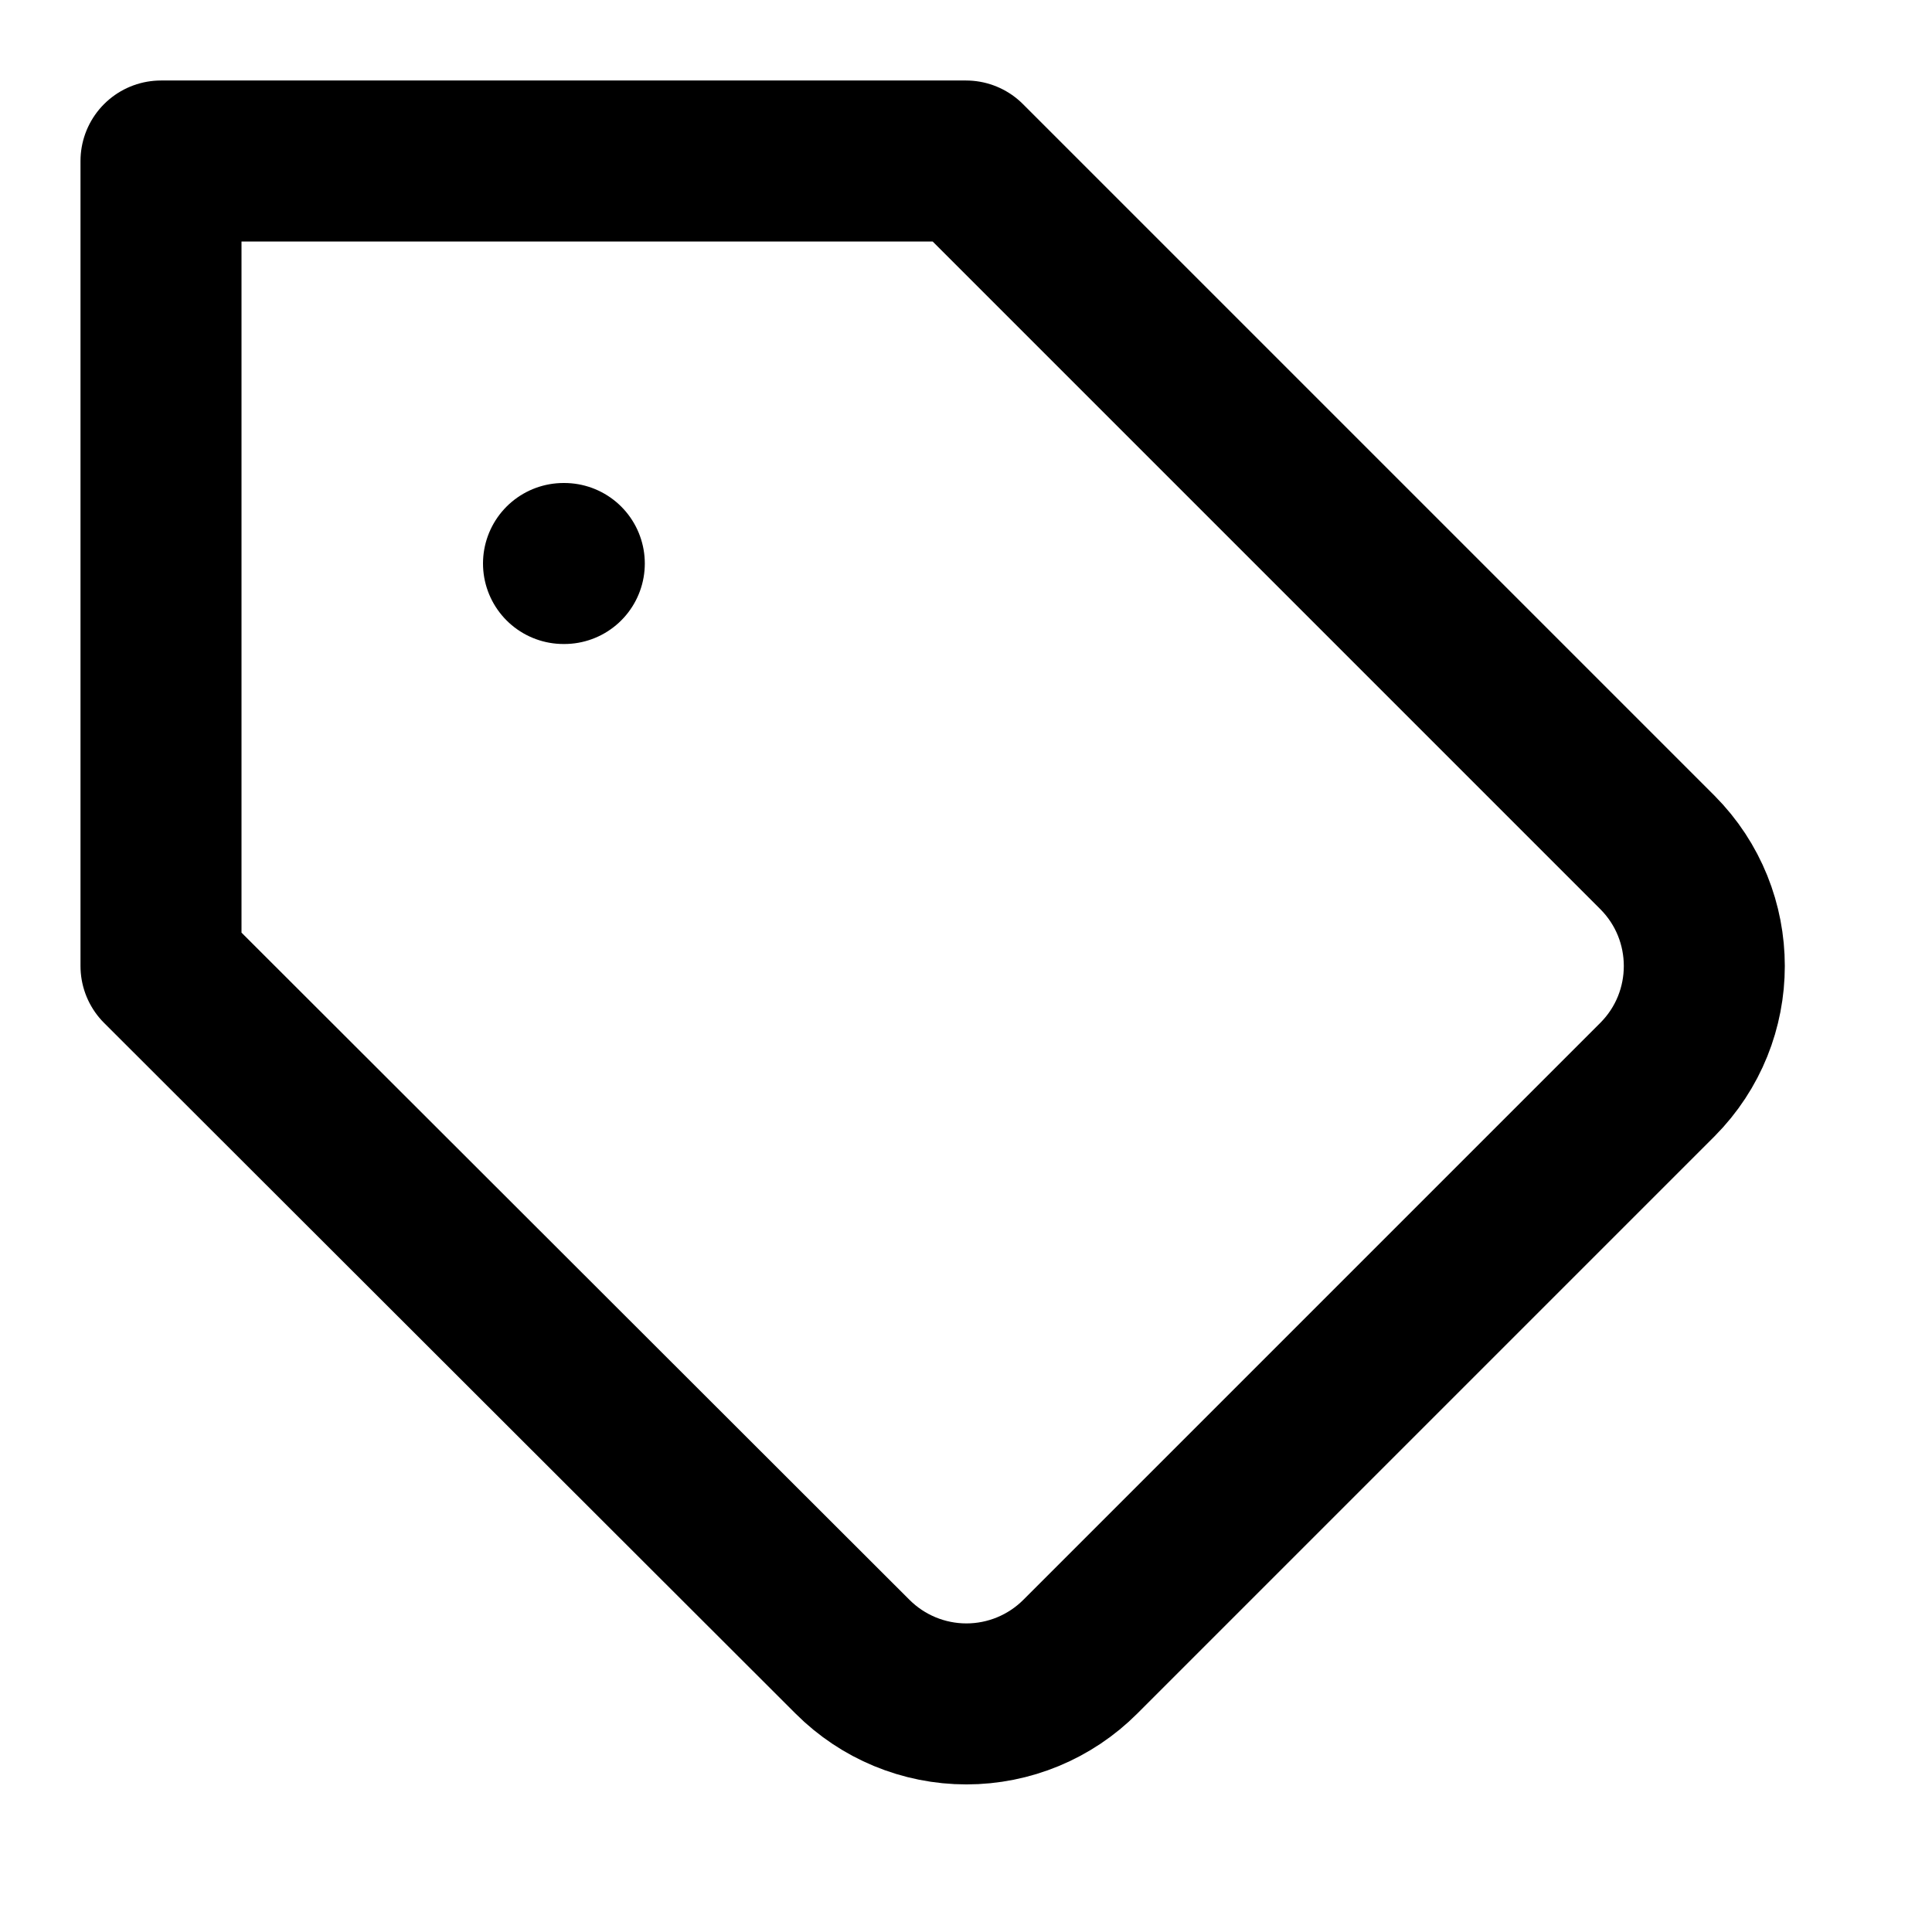
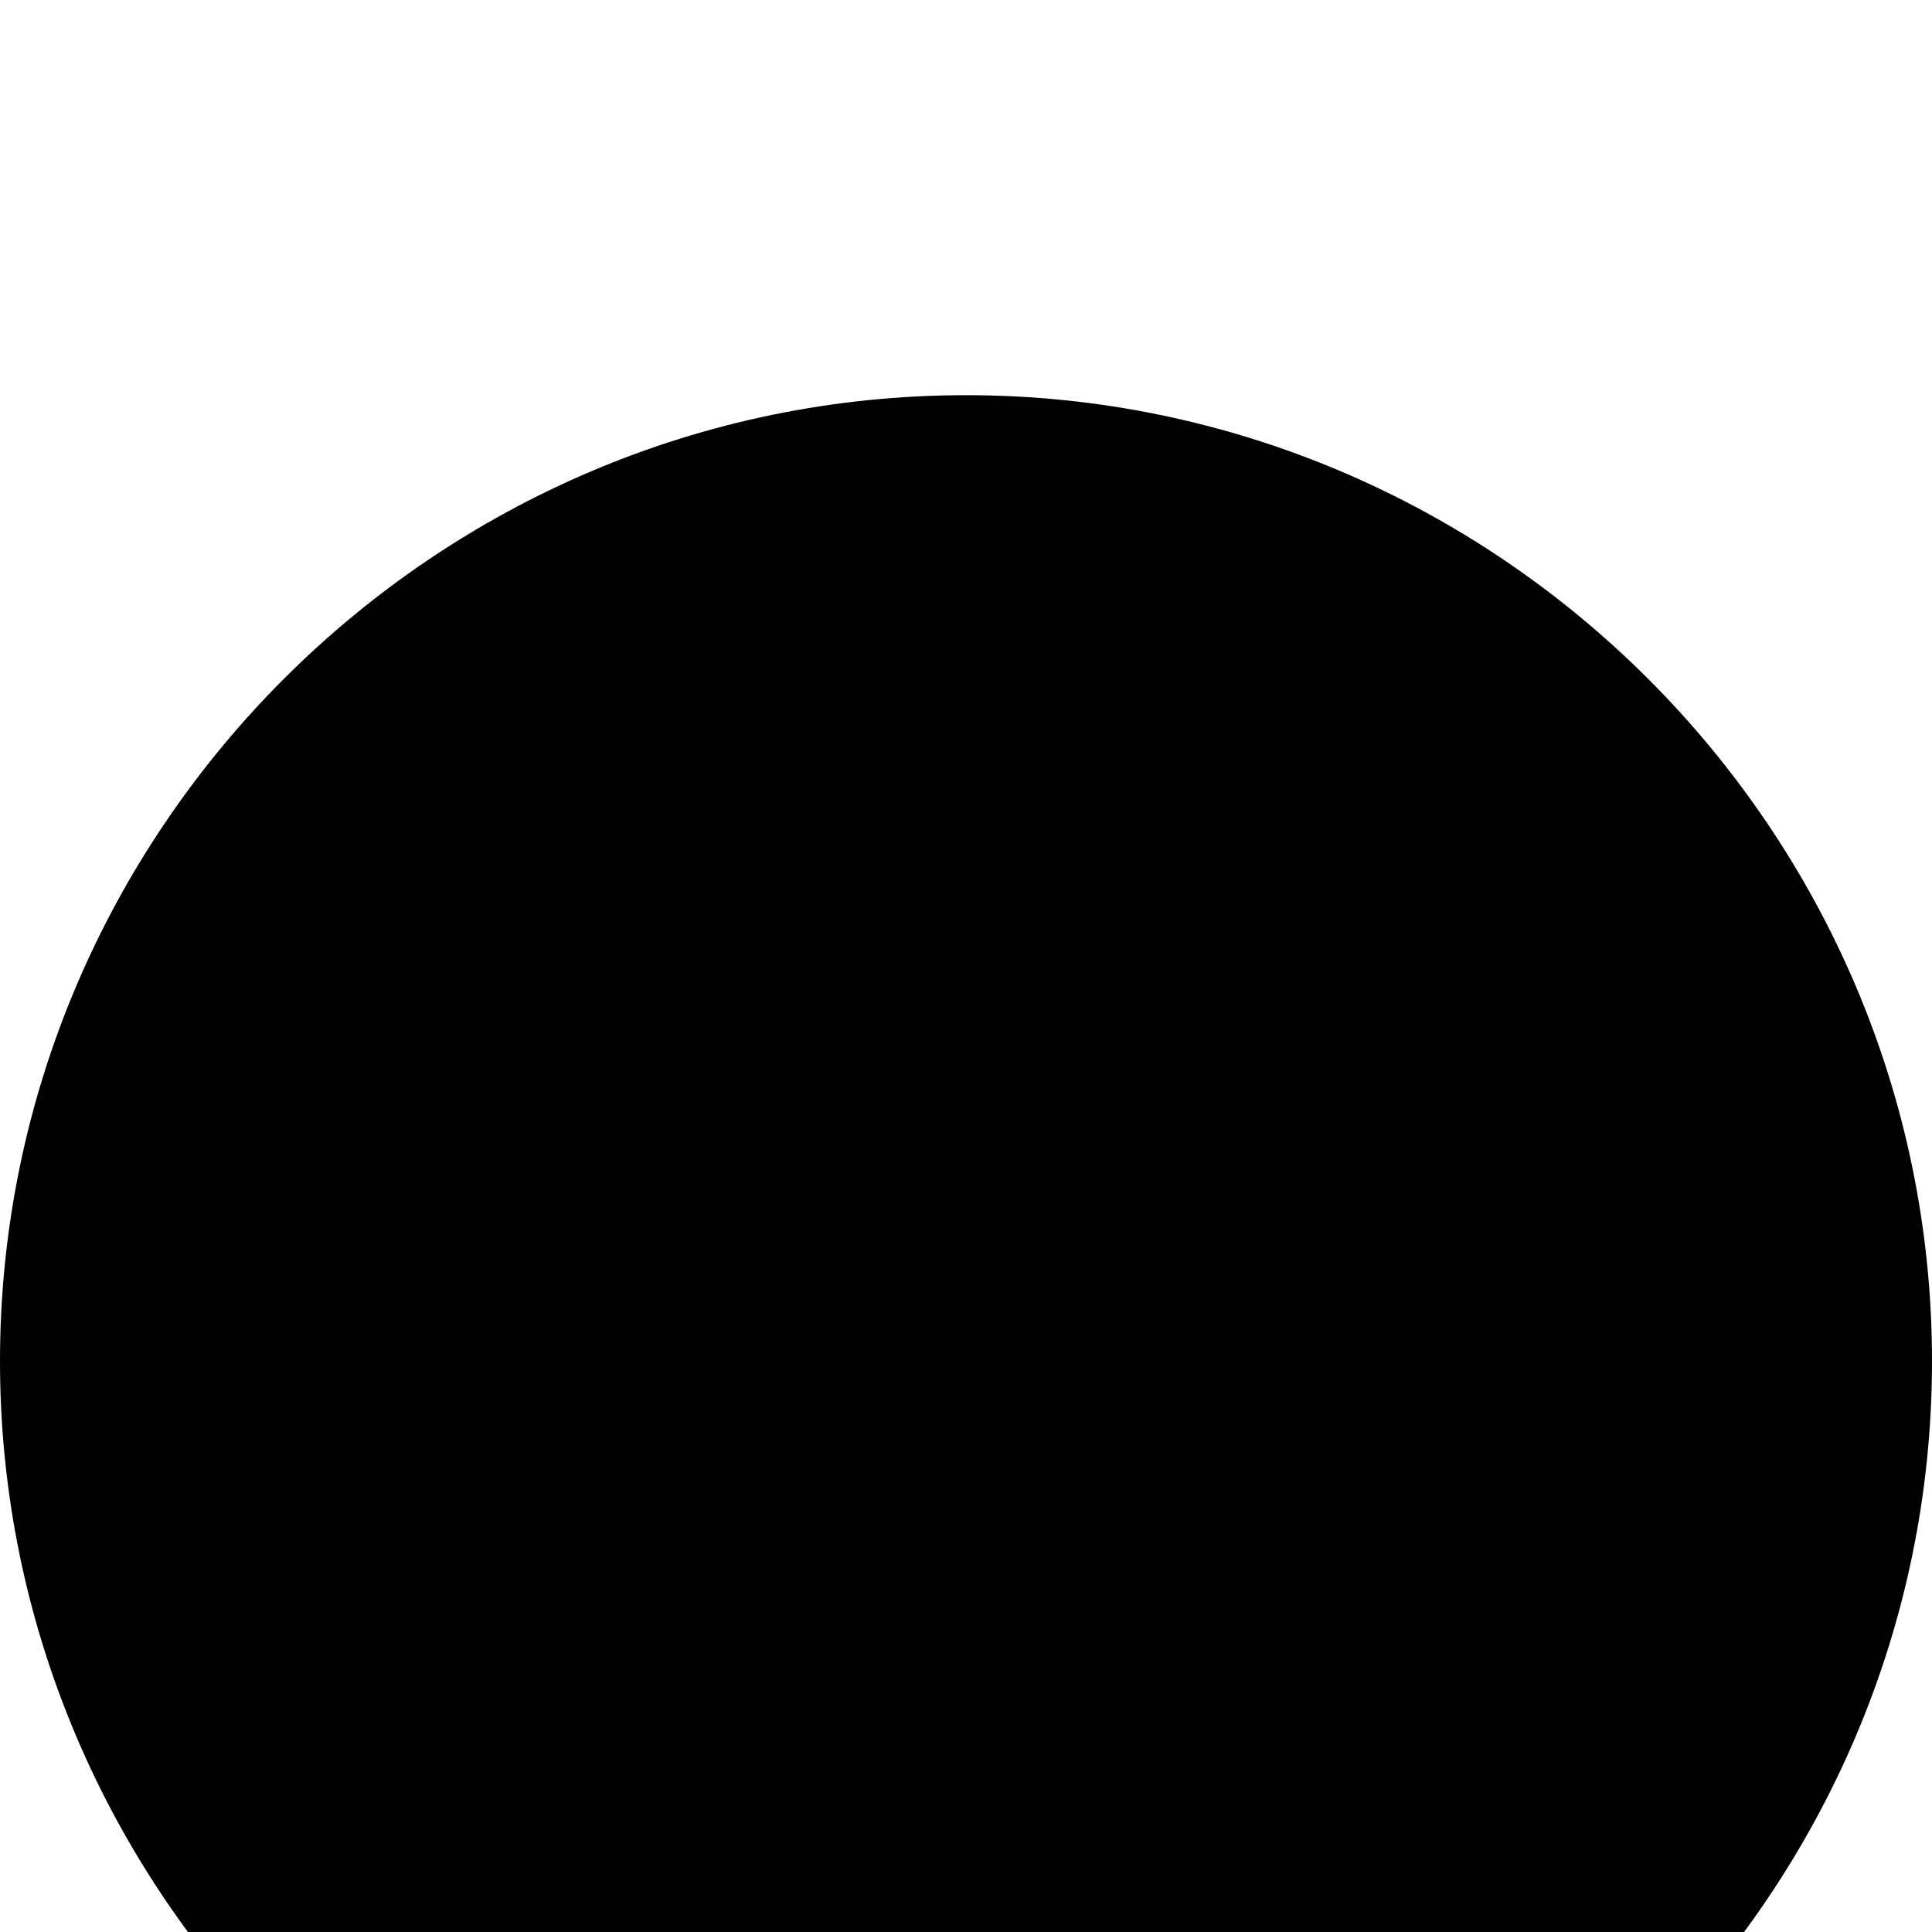
- <svg xmlns="http://www.w3.org/2000/svg" viewBox="0 0 24 24" fill="none" stroke="currentColor" stroke-width="2" stroke-linecap="round" stroke-linejoin="round" class="feather feather-tag">
-   <path d="M20.59 13.41l-7.17 7.17a2 2 0 0 1-2.83 0L2 12V2h10l8.59 8.59a2 2 0 0 1 0 2.82z" />
-   <line x1="7" y1="7" x2="7.01" y2="7" />
+ <svg xmlns="http://www.w3.org/2000/svg" version="1.0" width="44pt" height="44pt" viewBox="0 0 44 44" preserveAspectRatio="xMidYMid meet">
+   <g transform="translate(0,44) scale(0.1,-0.1)" fill="#000000" stroke="none">
+     <path d="M220 350 c-121 -0 -220 -99 -220 -220 0 -121 99 -220 220 -220 121 0 220 99 220 220 0 121 -99 220 -220 220z m-80 -150 c0 -44 36 -80 80 -80 44 0 80 36 80 80 0 44 -36 80 -80 80 -44 0 -80 -36 -80 -80z m80 -50 c-28 0 -50 22 -50 50 0 28 22 50 50 50 28 0 50 -22 50 -50 0 -28 -22 -50 -50 -50z m0 30 c11 0 20 9 20 20 0 11 -9 20 -20 20 -11 0 -20 -9 -20 -20 0 -11 9 -20 20 -20z" />
+   </g>
</svg>
